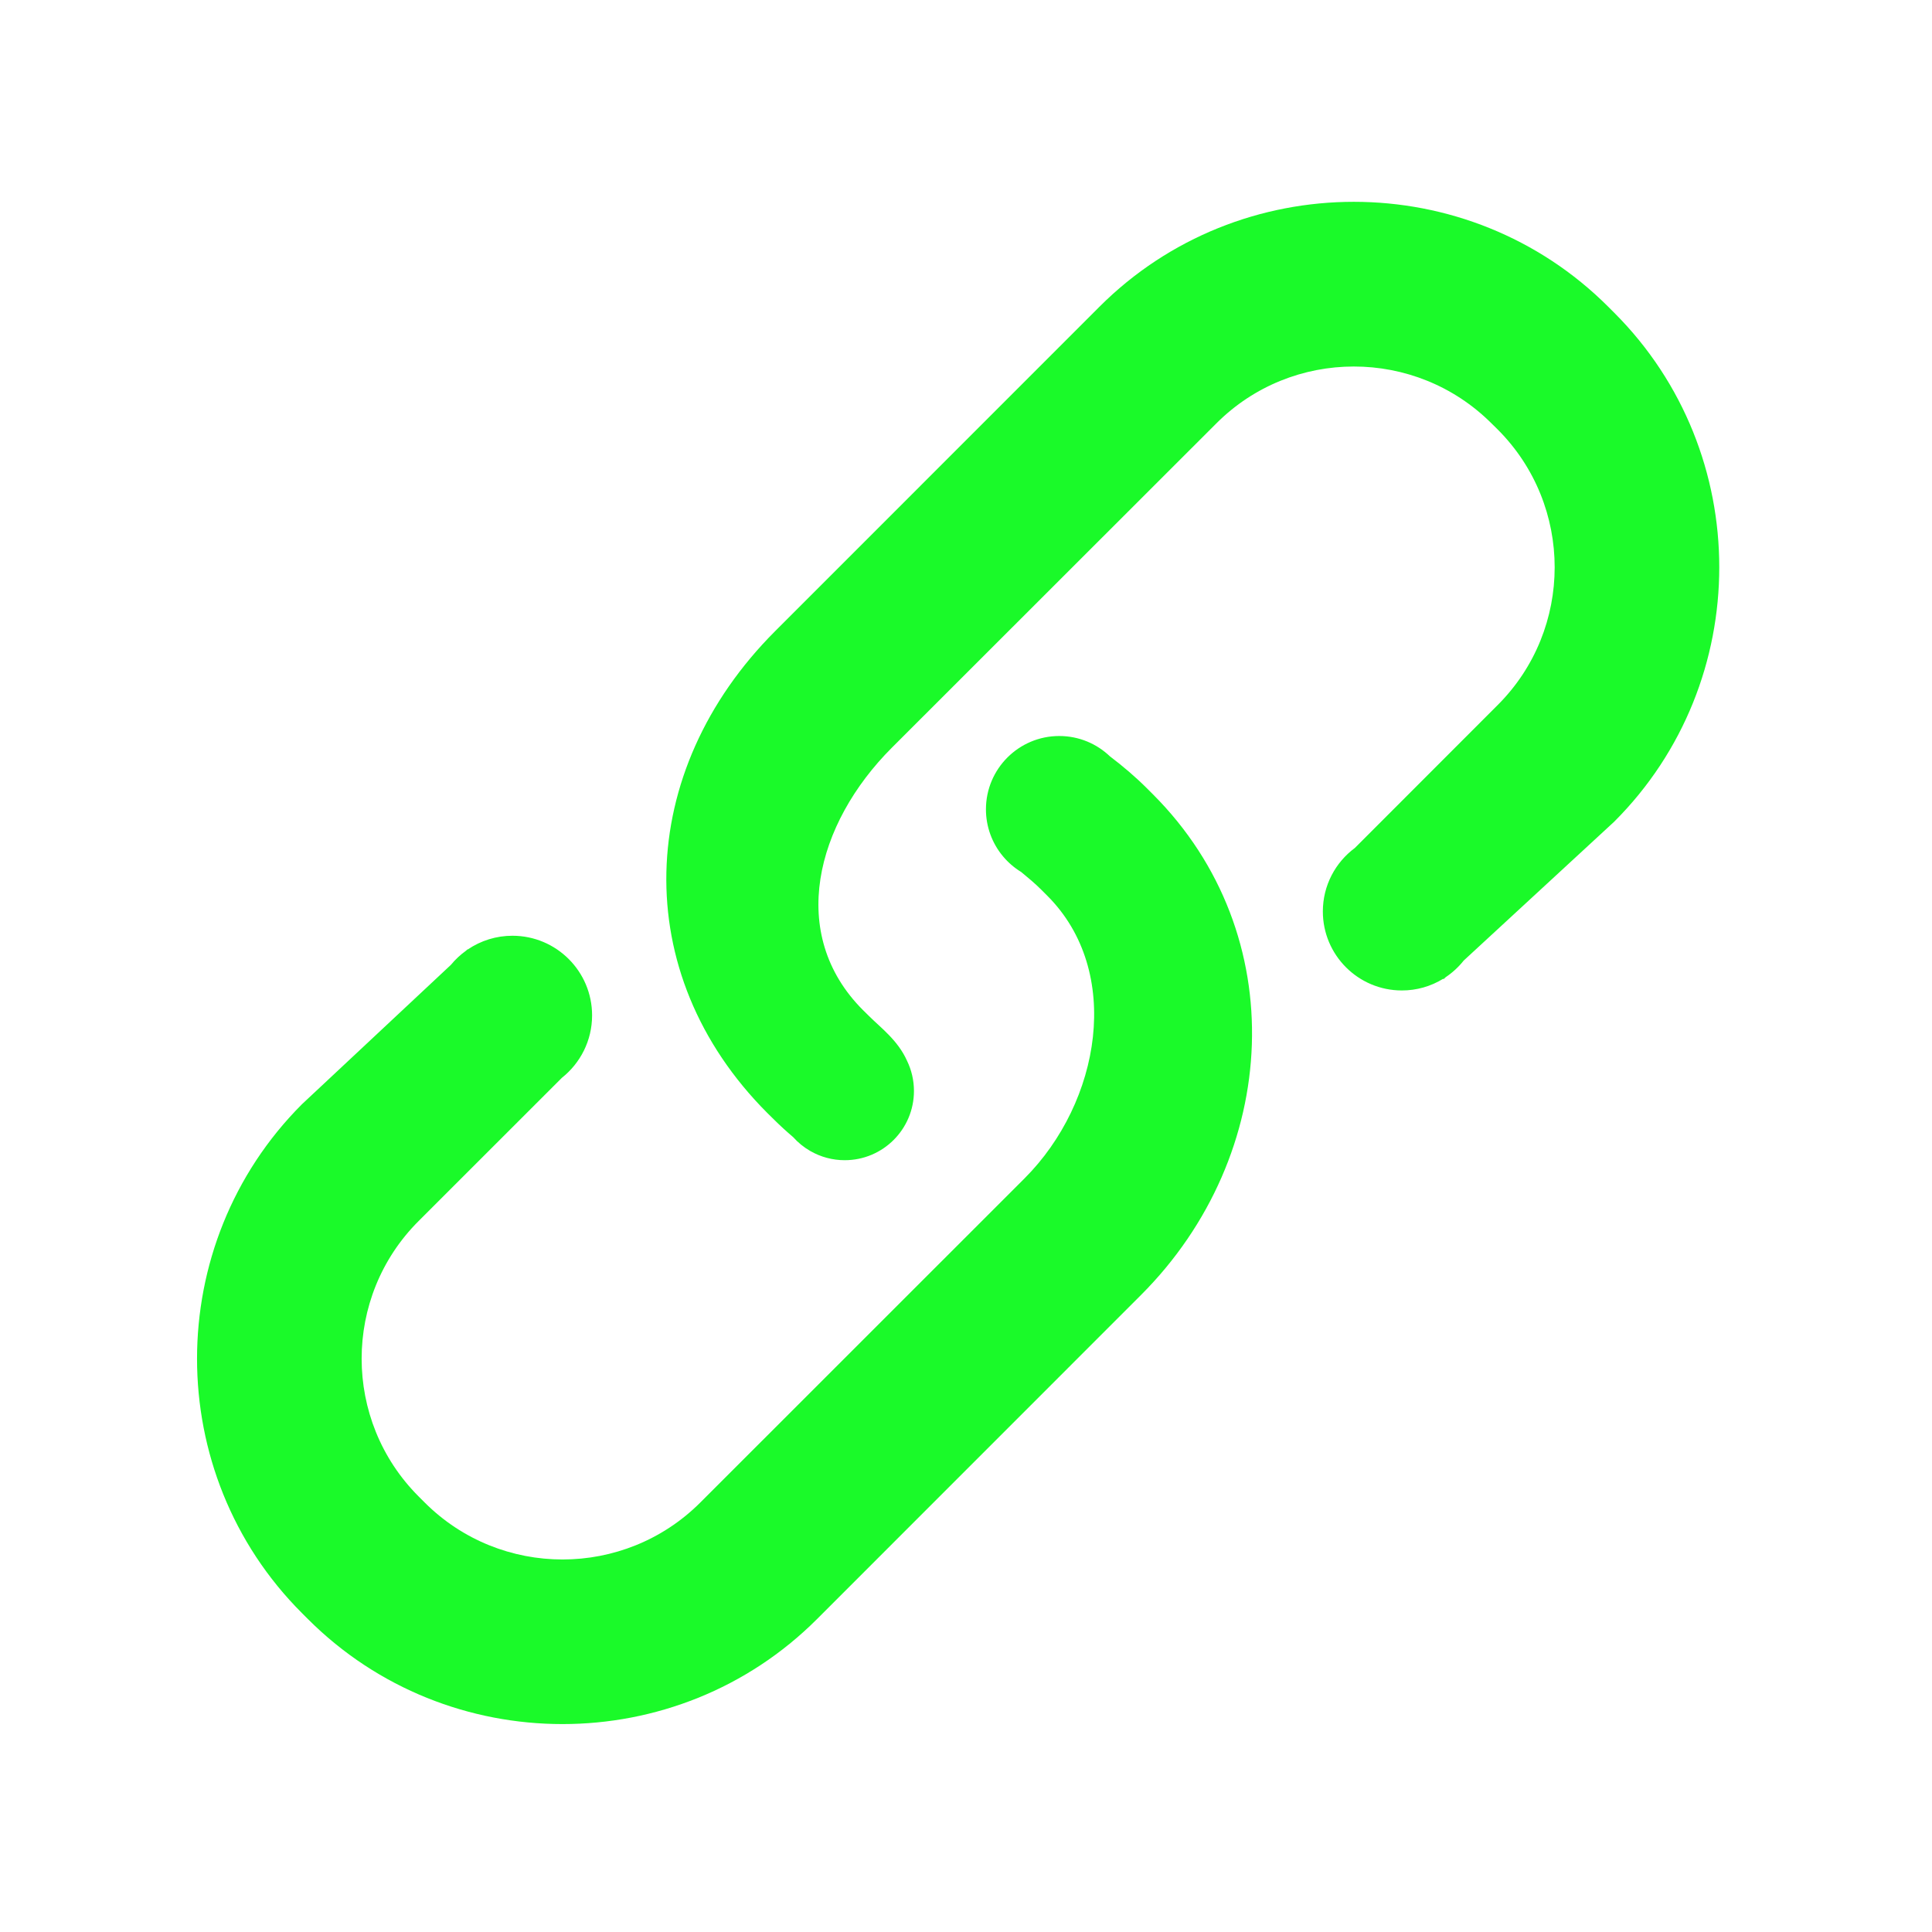
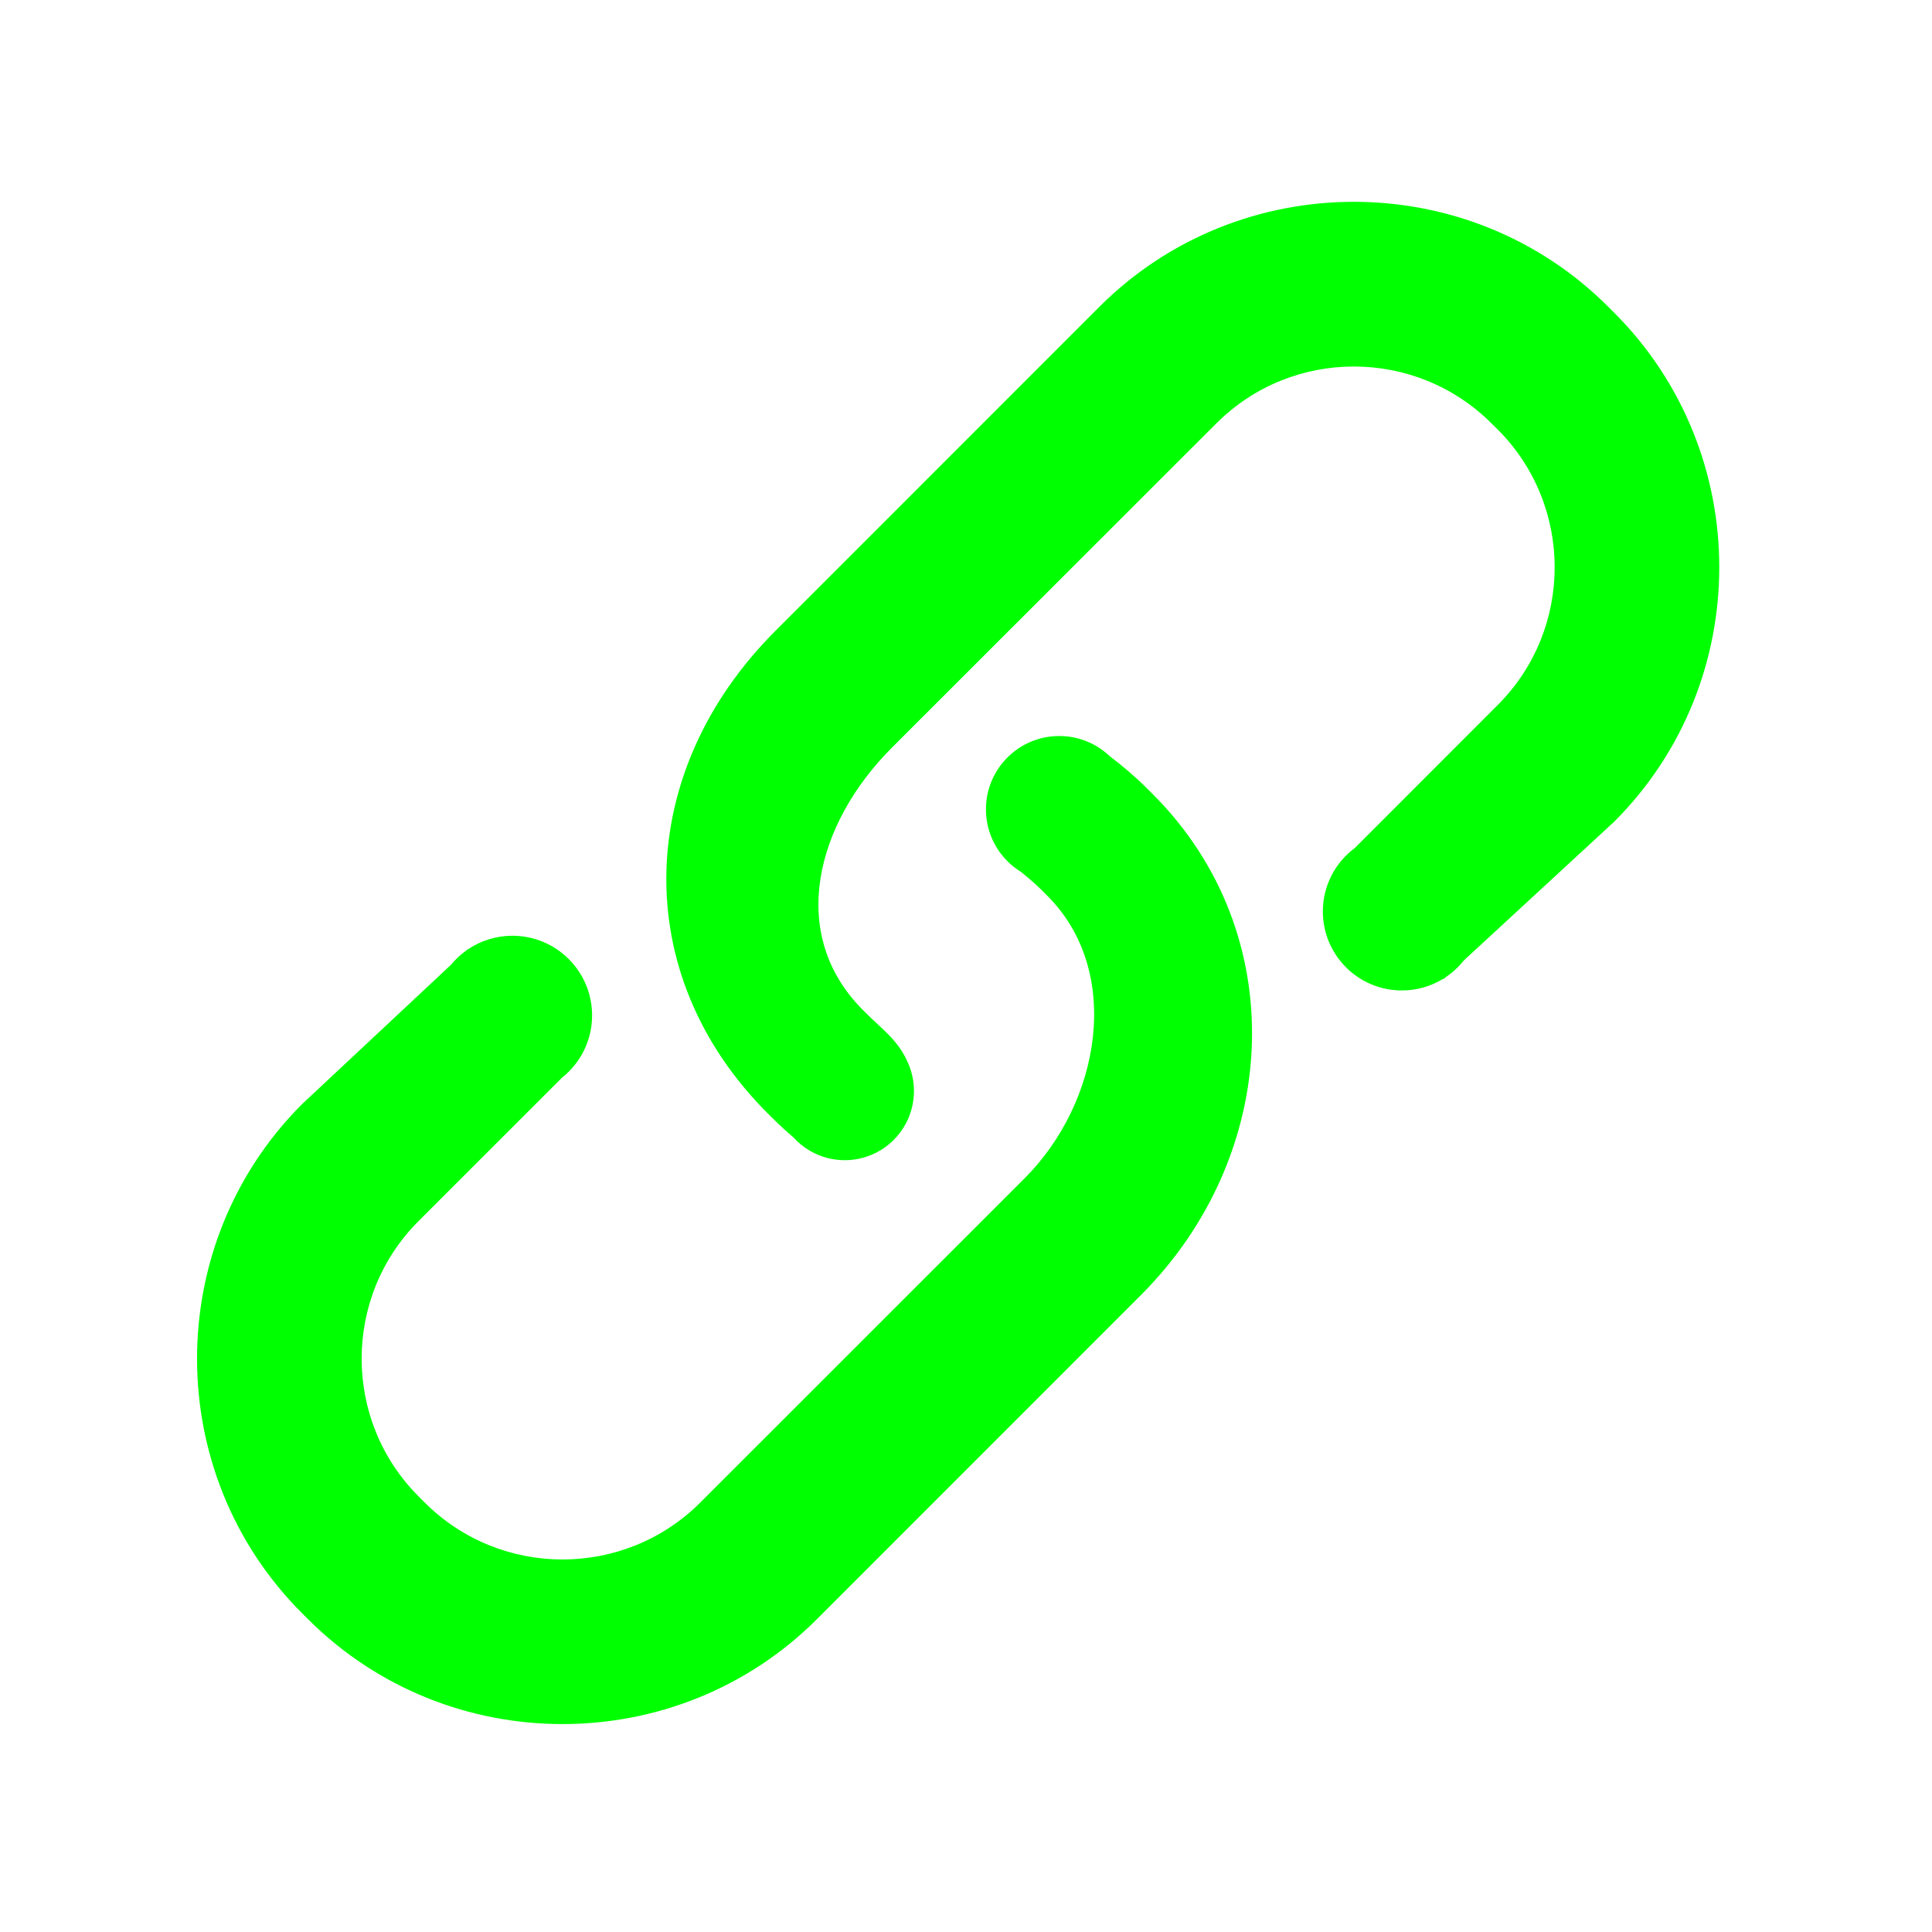
<svg xmlns="http://www.w3.org/2000/svg" class="icon" width="200px" height="200.00px" viewBox="0 0 1024 1024" version="1.1">
-   <path fill="#1afa29" d="M607.934 417.857c-6.18-6.178-12.766-11.747-19.554-16.91l-0.012 0.011c-6.986-6.72-16.472-10.857-26.93-10.857-21.465 0-38.865 17.4-38.865 38.864a38.697 38.697 0 0 0 9.072 24.947h-0.001a39.02 39.02 0 0 0 9.59 8.256c3.665 3.022 7.262 5.998 10.625 9.361l3.204 3.205c40.28 40.23 28.255 109.54-12.025 149.82l-171.88 171.83c-40.279 40.23-105.762 40.23-146.042 0l-3.23-3.232c-40.281-40.278-40.281-105.81 0-145.99l75.936-75.91c9.742-7.734 15.997-19.67 15.997-33.073 0-23.313-18.899-42.211-42.212-42.211a42.01 42.01 0 0 0-23.725 7.297c-0.021-0.045-0.044-0.088-0.066-0.134l-0.81 0.757a42.455 42.455 0 0 0-8.026 7.51l-78.913 73.842c-74.178 74.23-74.178 195.633 0 269.759l3.204 3.203c74.179 74.127 195.53 74.127 269.708 0l171.83-171.88c74.075-74.175 80.356-191.185 6.281-265.312l-3.156-3.153zM855.62 165.804l-3.204-3.204c-74.178-74.178-195.529-74.178-269.707 0l-171.83 171.88c-74.178 74.178-78.263 181.296-4.085 255.523l3.153 3.104c3.369 3.368 6.866 6.543 10.435 9.589a36.872 36.872 0 0 0 8.993 7.31l0.077 0.062 0.012-0.01a36.508 36.508 0 0 0 18.258 4.87c20.263 0 36.69-16.428 36.69-36.69 0-5.719-1.31-11.132-3.646-15.958-4.85-10.89-13.93-17.52-20.21-23.802l-3.154-3.103c-40.278-40.278-24.983-98.796 15.295-139.074l171.931-171.83c40.18-40.281 105.685-40.281 145.966 0l3.206 3.152c40.279 40.282 40.279 105.839 0 146.068l-75.687 75.738c-10.297 7.629-16.974 19.865-16.974 33.663 0 23.123 18.746 41.87 41.87 41.87a41.668 41.668 0 0 0 21.946-6.211c0.048 0.082 0.093 0.157 0.14 0.24l1.175-1.083a42.09 42.09 0 0 0 9.529-8.793l79.766-73.603c74.233-74.177 74.233-195.53 0.055-269.708z" />
+   <path fill="#00ff00" d="M607.934 417.857c-6.18-6.178-12.766-11.747-19.554-16.91l-0.012 0.011c-6.986-6.72-16.472-10.857-26.93-10.857-21.465 0-38.865 17.4-38.865 38.864a38.697 38.697 0 0 0 9.072 24.947h-0.001a39.02 39.02 0 0 0 9.59 8.256c3.665 3.022 7.262 5.998 10.625 9.361l3.204 3.205c40.28 40.23 28.255 109.54-12.025 149.82l-171.88 171.83c-40.279 40.23-105.762 40.23-146.042 0l-3.23-3.232c-40.281-40.278-40.281-105.81 0-145.99l75.936-75.91c9.742-7.734 15.997-19.67 15.997-33.073 0-23.313-18.899-42.211-42.212-42.211a42.01 42.01 0 0 0-23.725 7.297c-0.021-0.045-0.044-0.088-0.066-0.134l-0.81 0.757a42.455 42.455 0 0 0-8.026 7.51l-78.913 73.842c-74.178 74.23-74.178 195.633 0 269.759l3.204 3.203c74.179 74.127 195.53 74.127 269.708 0l171.83-171.88c74.075-74.175 80.356-191.185 6.281-265.312l-3.156-3.153zM855.62 165.804l-3.204-3.204c-74.178-74.178-195.529-74.178-269.707 0l-171.83 171.88c-74.178 74.178-78.263 181.296-4.085 255.523l3.153 3.104c3.369 3.368 6.866 6.543 10.435 9.589a36.872 36.872 0 0 0 8.993 7.31l0.077 0.062 0.012-0.01a36.508 36.508 0 0 0 18.258 4.87c20.263 0 36.69-16.428 36.69-36.69 0-5.719-1.31-11.132-3.646-15.958-4.85-10.89-13.93-17.52-20.21-23.802l-3.154-3.103c-40.278-40.278-24.983-98.796 15.295-139.074l171.931-171.83c40.18-40.281 105.685-40.281 145.966 0l3.206 3.152c40.279 40.282 40.279 105.839 0 146.068l-75.687 75.738c-10.297 7.629-16.974 19.865-16.974 33.663 0 23.123 18.746 41.87 41.87 41.87a41.668 41.668 0 0 0 21.946-6.211c0.048 0.082 0.093 0.157 0.14 0.24l1.175-1.083a42.09 42.09 0 0 0 9.529-8.793l79.766-73.603c74.233-74.177 74.233-195.53 0.055-269.708z" />
</svg>
